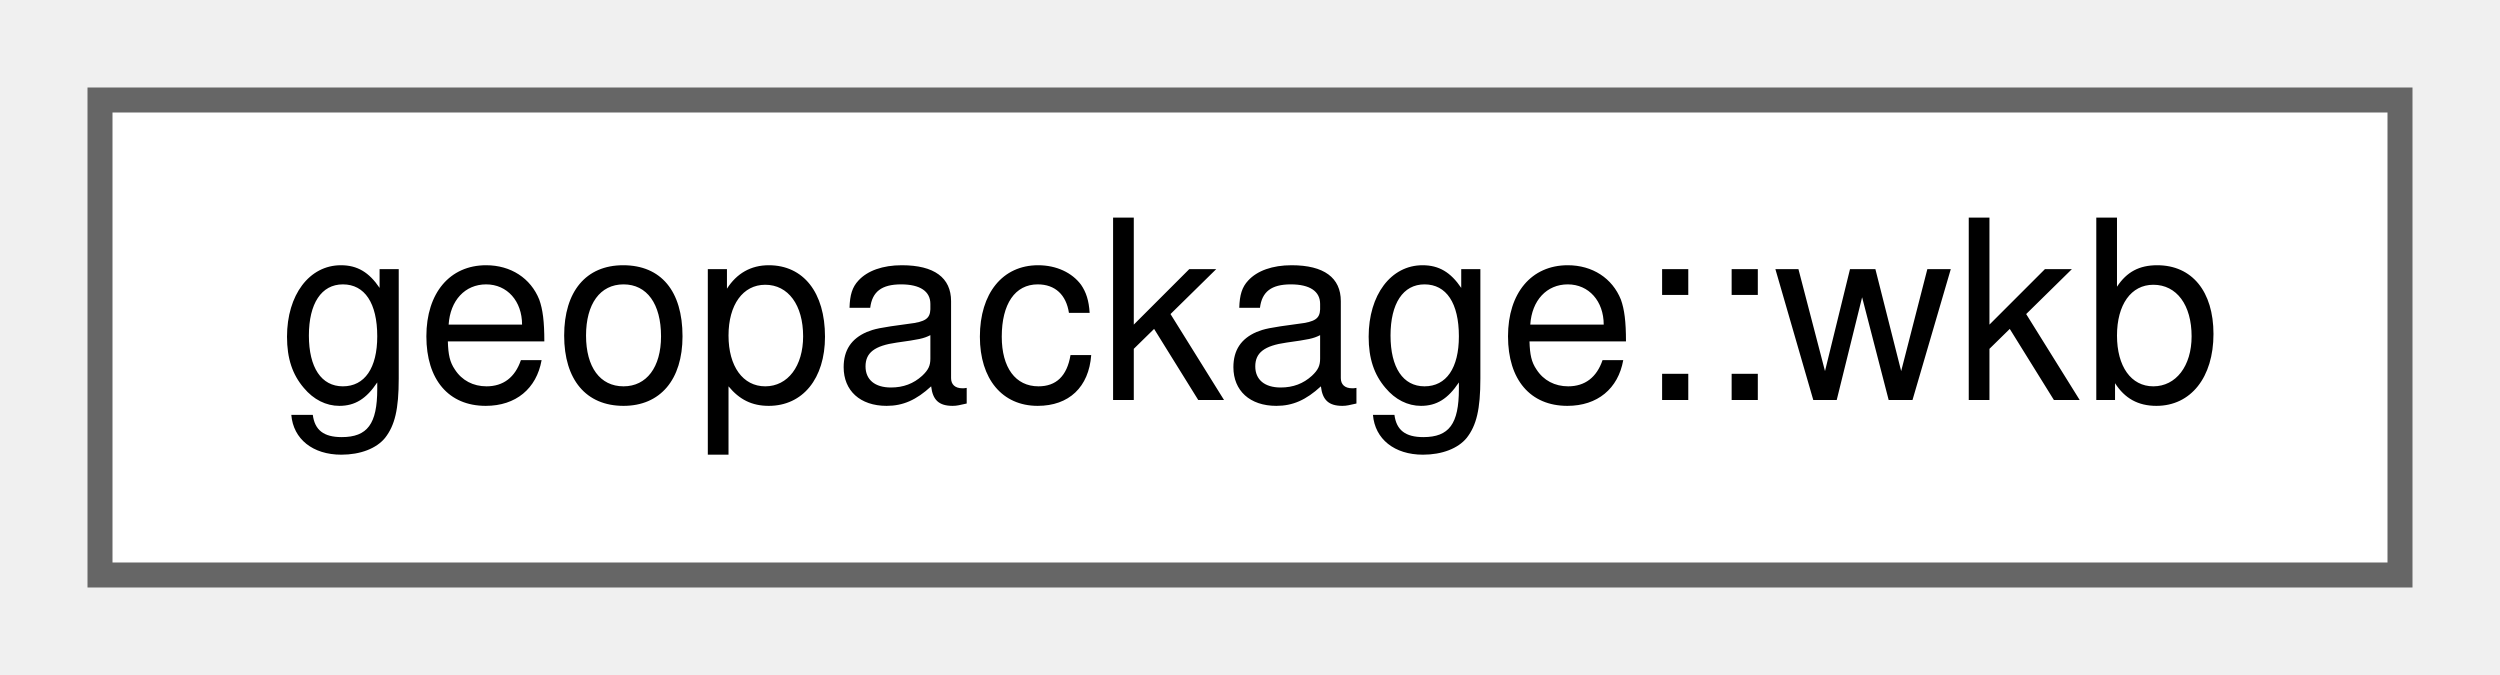
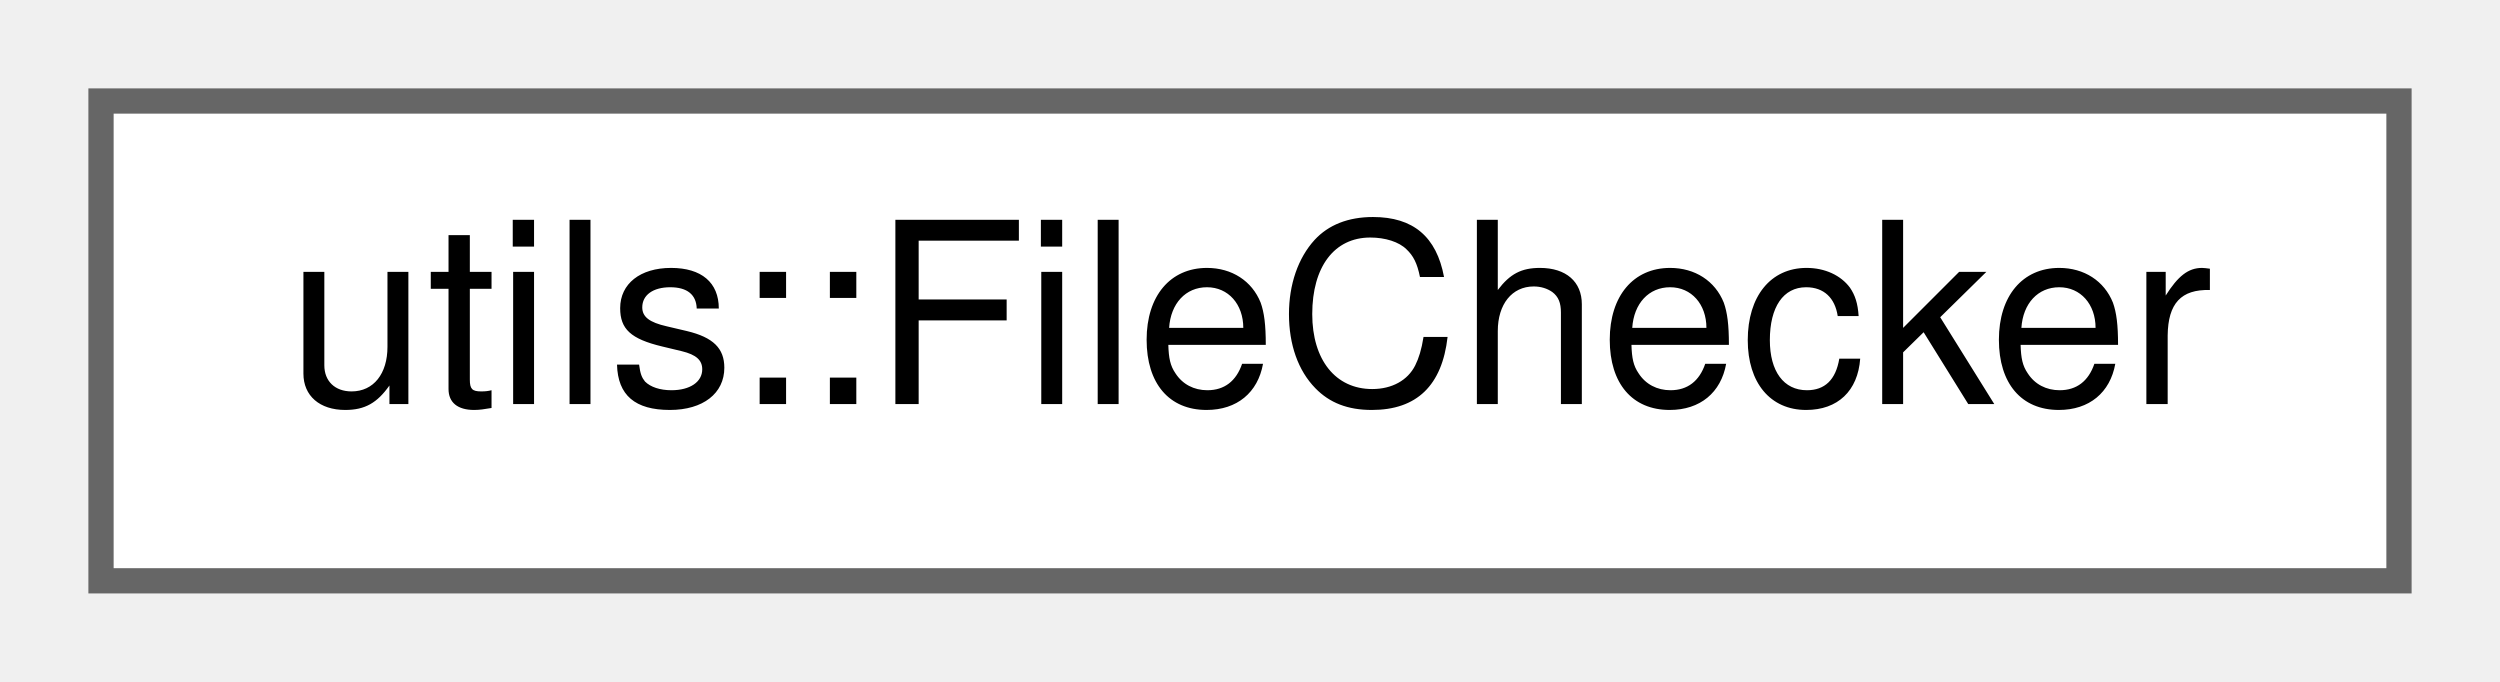
- <svg xmlns="http://www.w3.org/2000/svg" xmlns:xlink="http://www.w3.org/1999/xlink" width="100pt" height="27pt" viewBox="0.00 0.00 100.00 27.00">
+ <svg xmlns="http://www.w3.org/2000/svg" xmlns:xlink="http://www.w3.org/1999/xlink" width="99pt" height="27pt" viewBox="0.00 0.00 99.00 27.00">
  <g id="graph0" class="graph" transform="scale(1 1) rotate(0) translate(4 23)">
    <g id="node1" class="node">
      <g id="a_node1">
-         <a xlink:href="structgeopackage_1_1wkb.html" target="_top" xlink:title="A recursive WKB reader.">
-           <polygon fill="white" stroke="#666666" points="92,-19 0,-19 0,0 92,0 92,-19" />
-           <text text-anchor="middle" x="46" y="-7" font-family="Helvetica,sans-Serif" font-size="10.00">geopackage::wkb</text>
+         <a xlink:href="classutils_1_1_file_checker.html" target="_top" xlink:title="Simple utility class for testing things about one or more files.">
+           <polygon fill="white" stroke="#666666" points="91,-19 0,-19 0,0 91,0 91,-19" />
+           <text text-anchor="middle" x="45.5" y="-7" font-family="Helvetica,sans-Serif" font-size="10.00">utils::FileChecker</text>
        </a>
      </g>
    </g>
  </g>
</svg>
